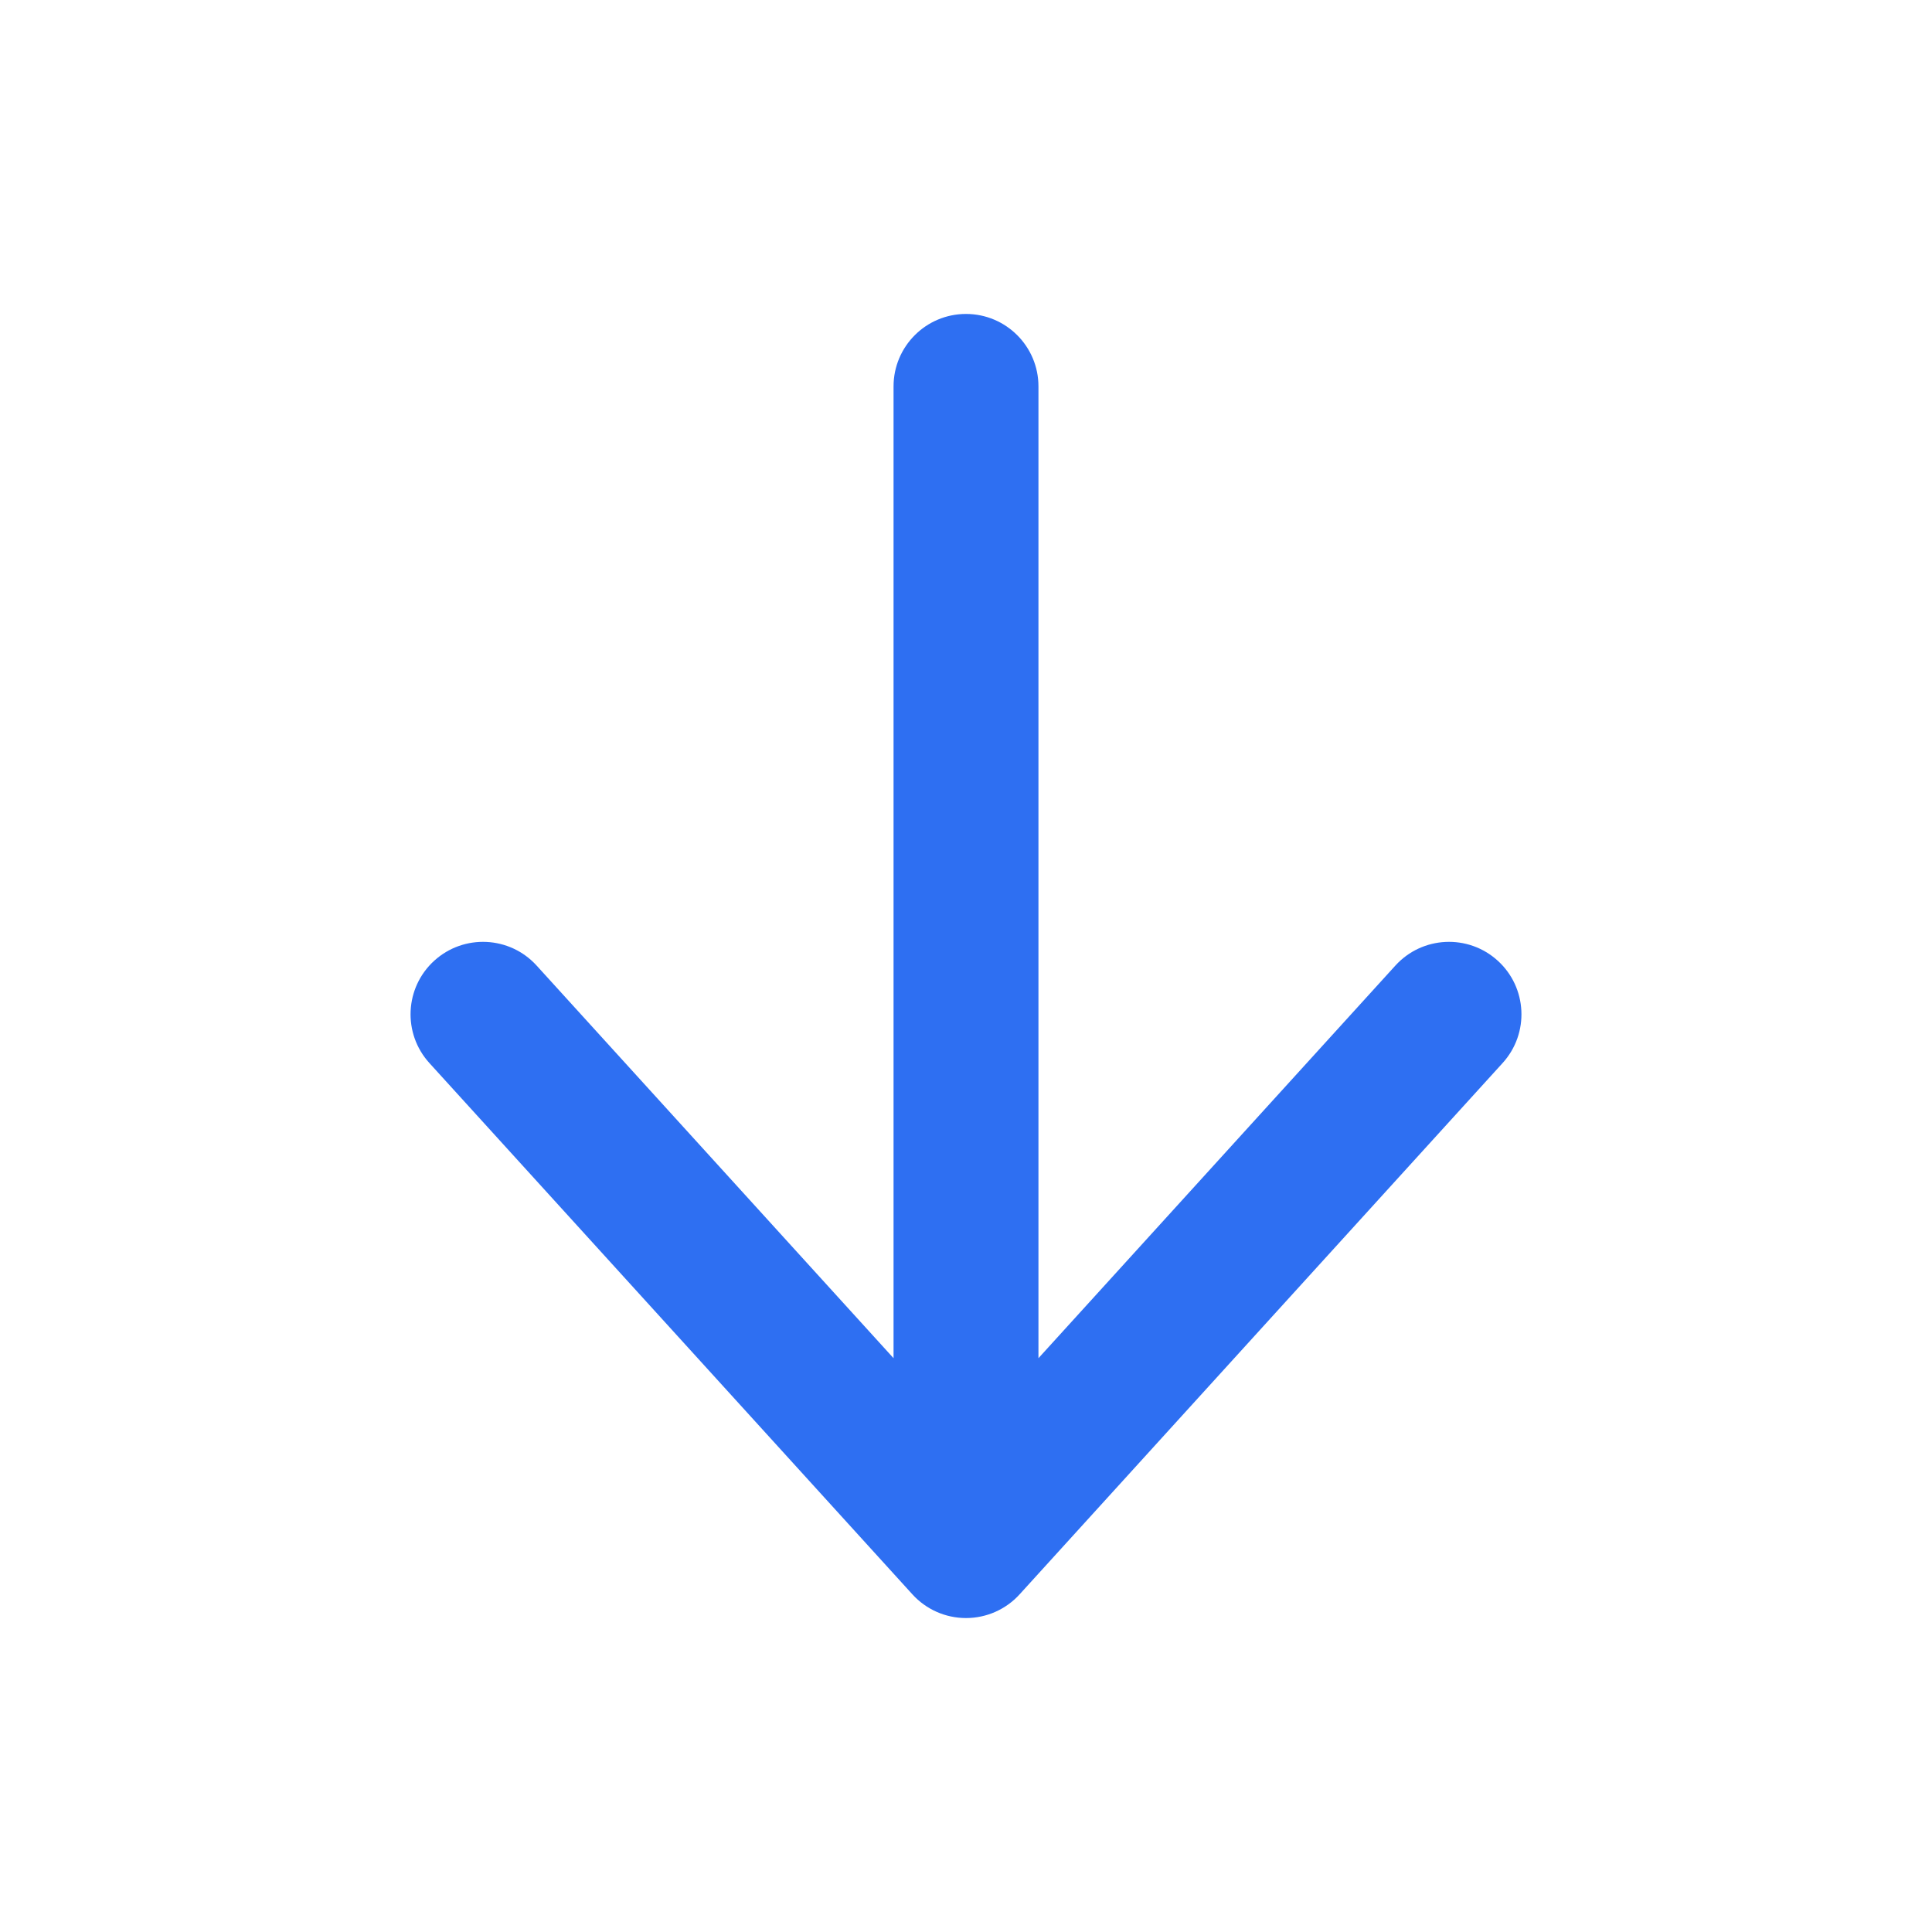
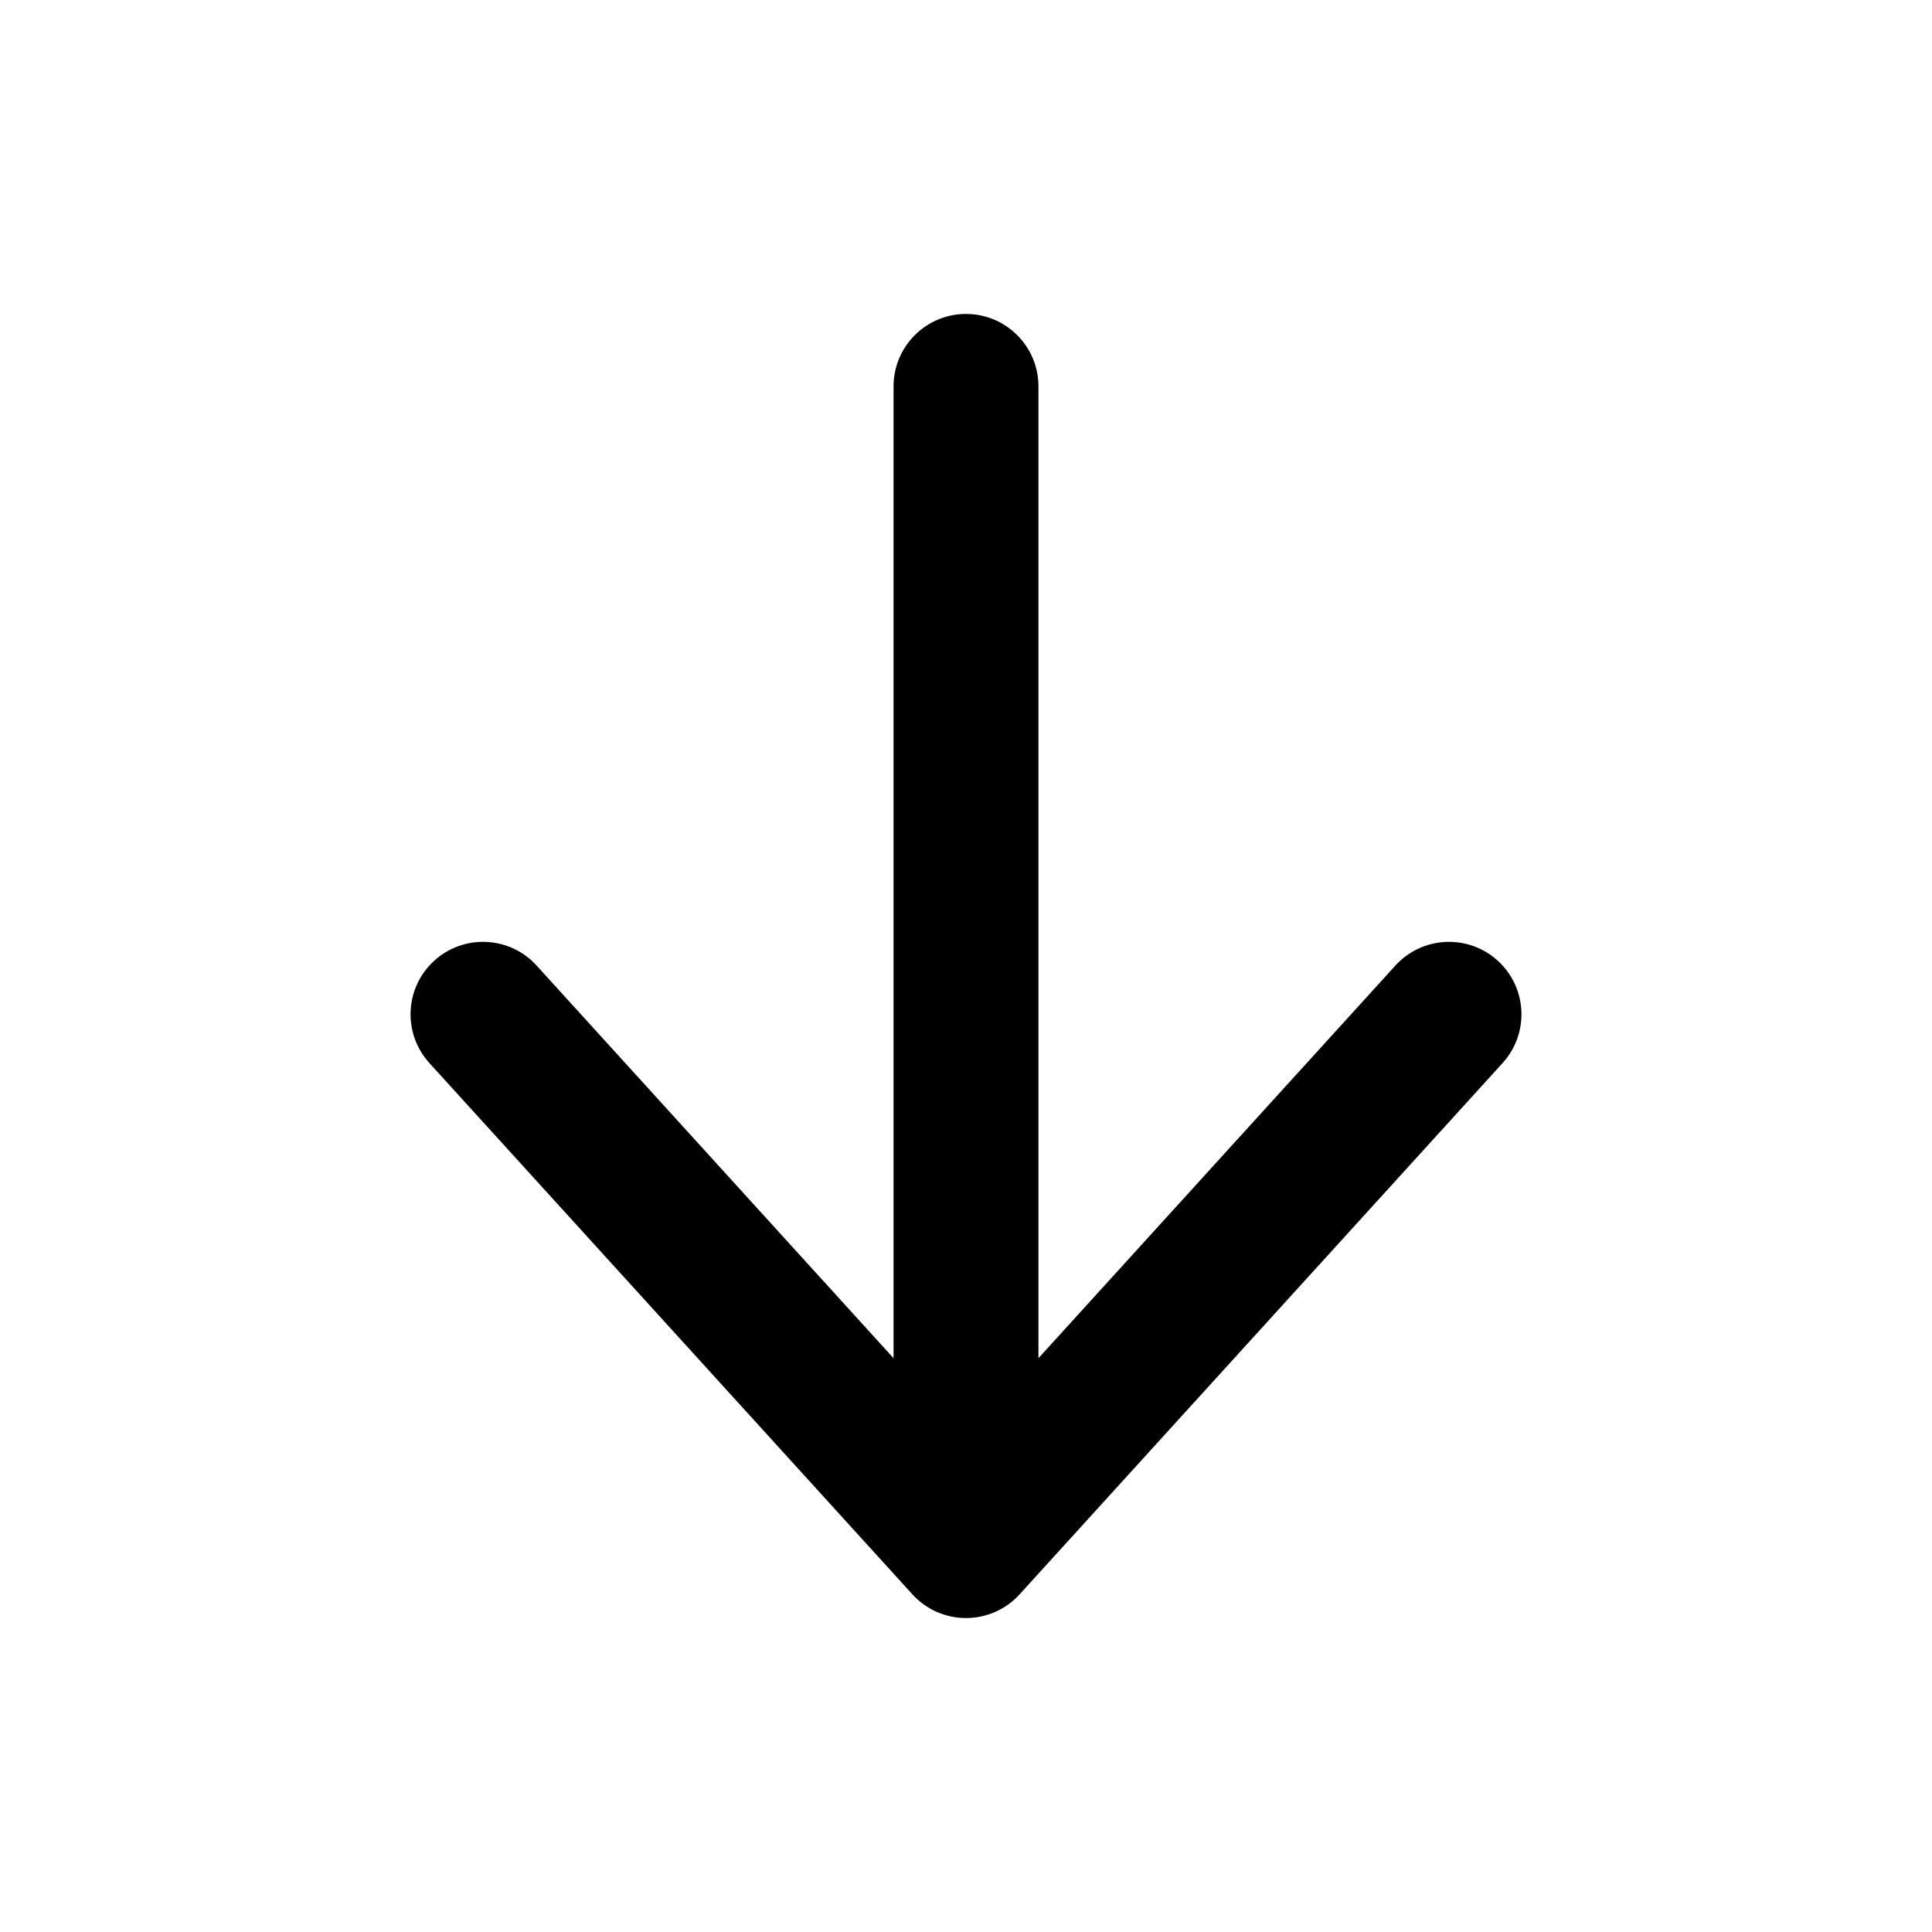
<svg xmlns="http://www.w3.org/2000/svg" width="40" height="40" viewBox="0 0 40 40" fill="none">
-   <path fill-rule="evenodd" clip-rule="evenodd" d="M20 6.5C20.828 6.5 21.5 7.172 21.5 8L21.5 28.12L28.89 19.991C29.447 19.378 30.396 19.333 31.009 19.89C31.622 20.447 31.667 21.396 31.11 22.009L21.11 33.009C20.826 33.322 20.423 33.5 20 33.5C19.577 33.5 19.174 33.322 18.89 33.009L8.89 22.009C8.333 21.396 8.378 20.447 8.991 19.89C9.604 19.333 10.553 19.378 11.11 19.991L18.5 28.12L18.5 8C18.5 7.172 19.172 6.5 20 6.5Z" fill="#2E6FF2" />
+   <path fill-rule="evenodd" clip-rule="evenodd" d="M20 6.5C20.828 6.5 21.5 7.172 21.5 8L21.5 28.12L28.89 19.991C29.447 19.378 30.396 19.333 31.009 19.89C31.622 20.447 31.667 21.396 31.11 22.009L21.11 33.009C20.826 33.322 20.423 33.5 20 33.5C19.577 33.5 19.174 33.322 18.89 33.009L8.89 22.009C8.333 21.396 8.378 20.447 8.991 19.89C9.604 19.333 10.553 19.378 11.11 19.991L18.5 28.12L18.5 8C18.5 7.172 19.172 6.5 20 6.5Z" fill="currentColor" />
</svg>
